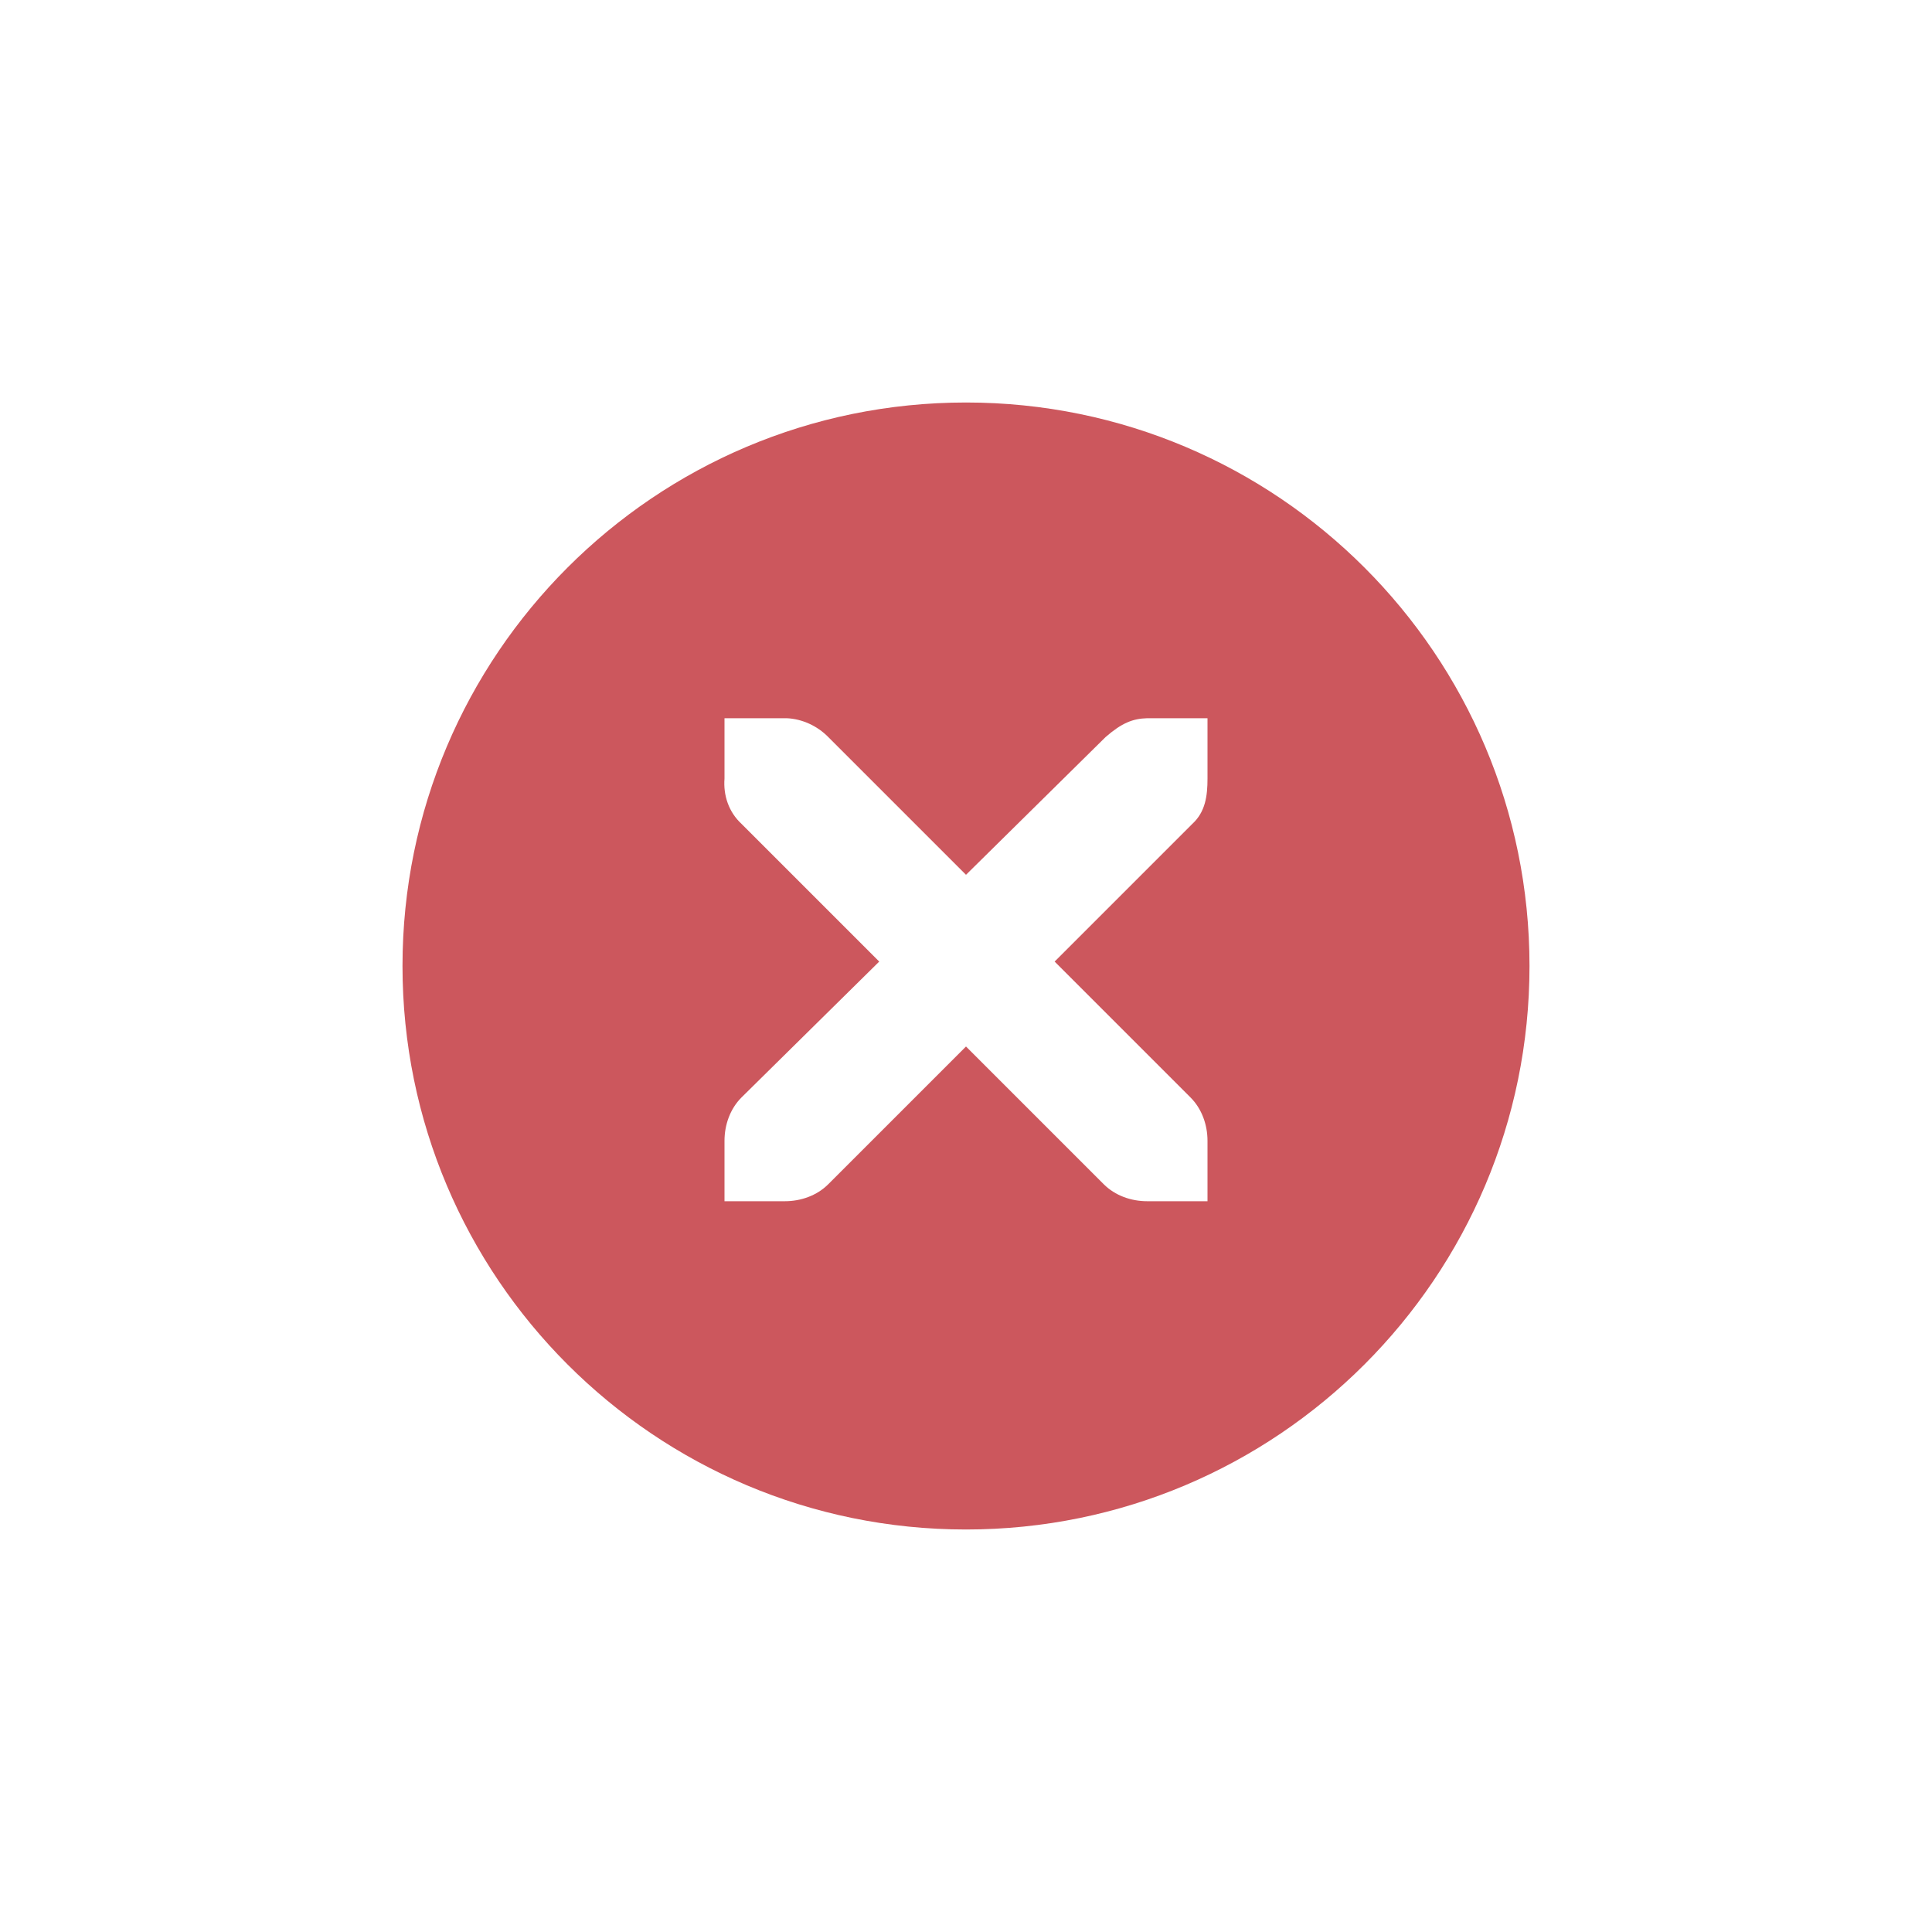
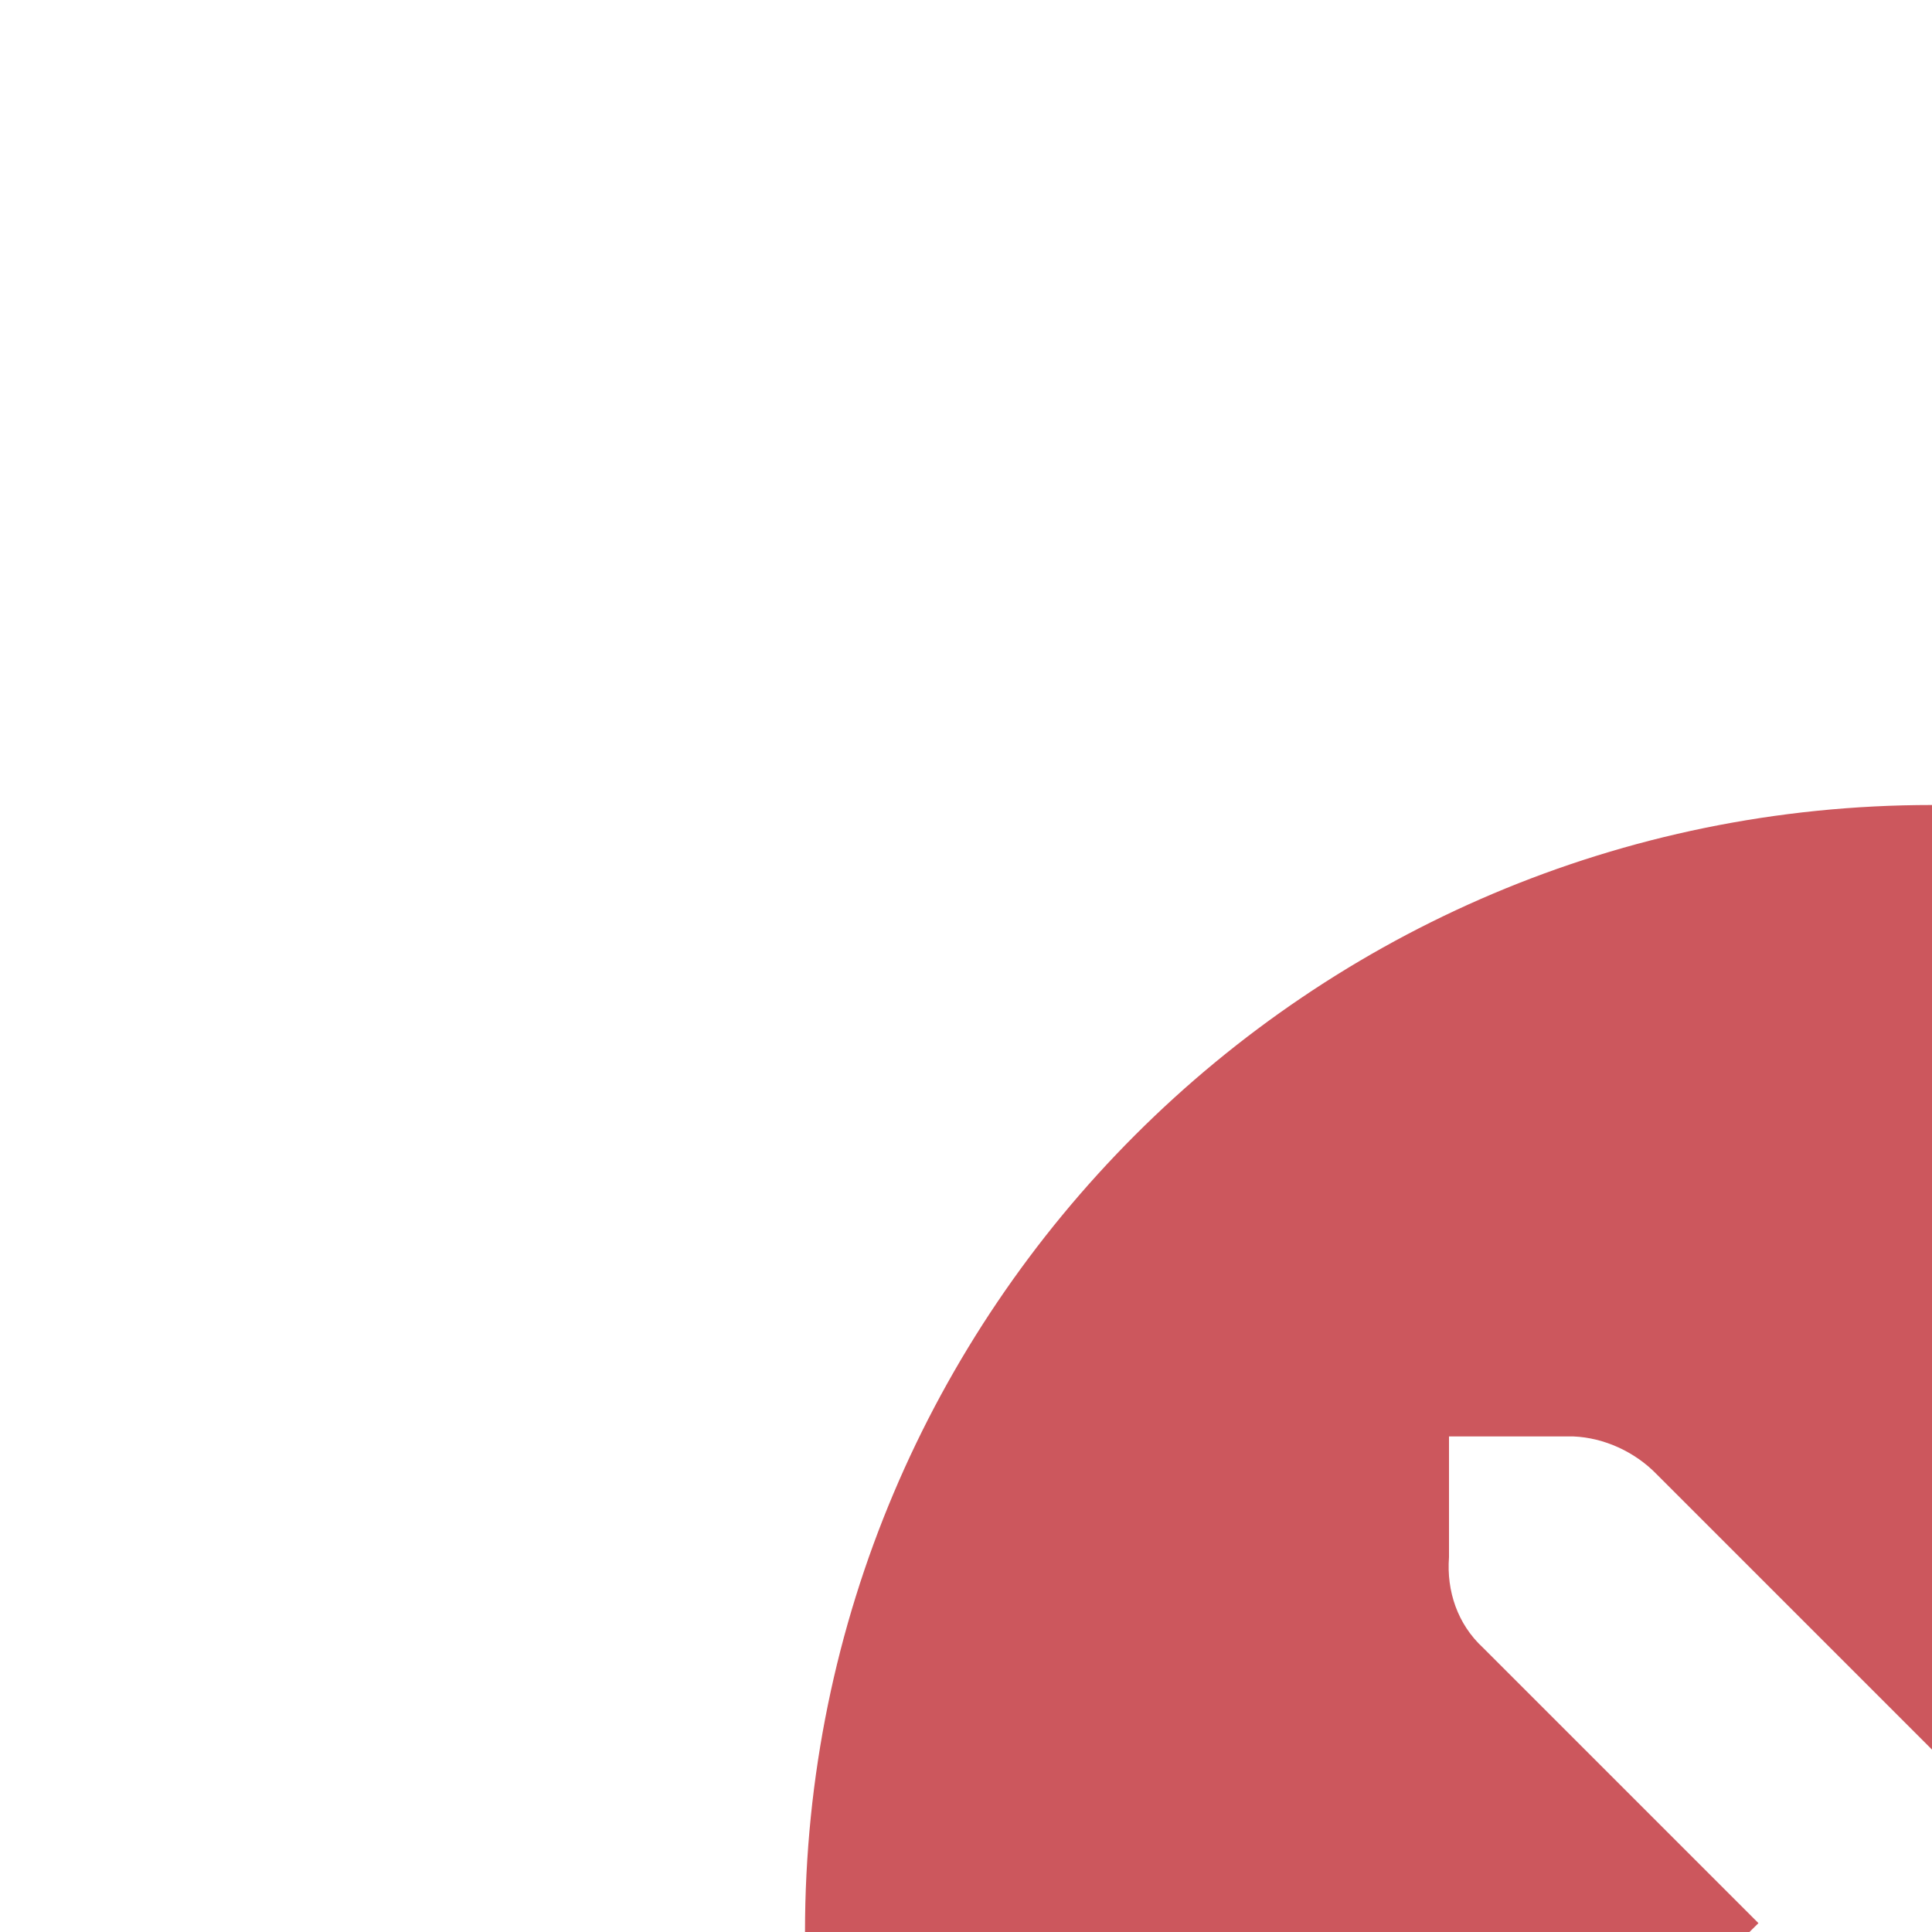
- <svg xmlns="http://www.w3.org/2000/svg" height="24" width="24">
+ <svg xmlns="http://www.w3.org/2000/svg" height="12" width="12">
  <path d="m12 5a7 7 0 0 0 -7 7 7 7 0 0 0 7 7 7 7 0 0 0 7-7 7 7 0 0 0 -7-7zm-3 3.922h.75c.008-0.0.016-0.0.023 0 .191.008.382.096.516.234l1.711 1.711 1.734-1.711c.199-.173.335-.229.516-.234h.75v.75c0 .215-.026.413-.188.562l-1.711 1.711 1.688 1.688c.141.141.211.34.211.539v.75h-.75c-.199-0-.398-.07-.539-.211l-1.711-1.711-1.711 1.711c-.141.141-.34.211-.539.211h-.75v-.75c0-.199.07-.398.211-.539l1.711-1.688-1.711-1.711c-.158-.146-.227-.352-.211-.562z" fill="#cc575d" />
</svg>
